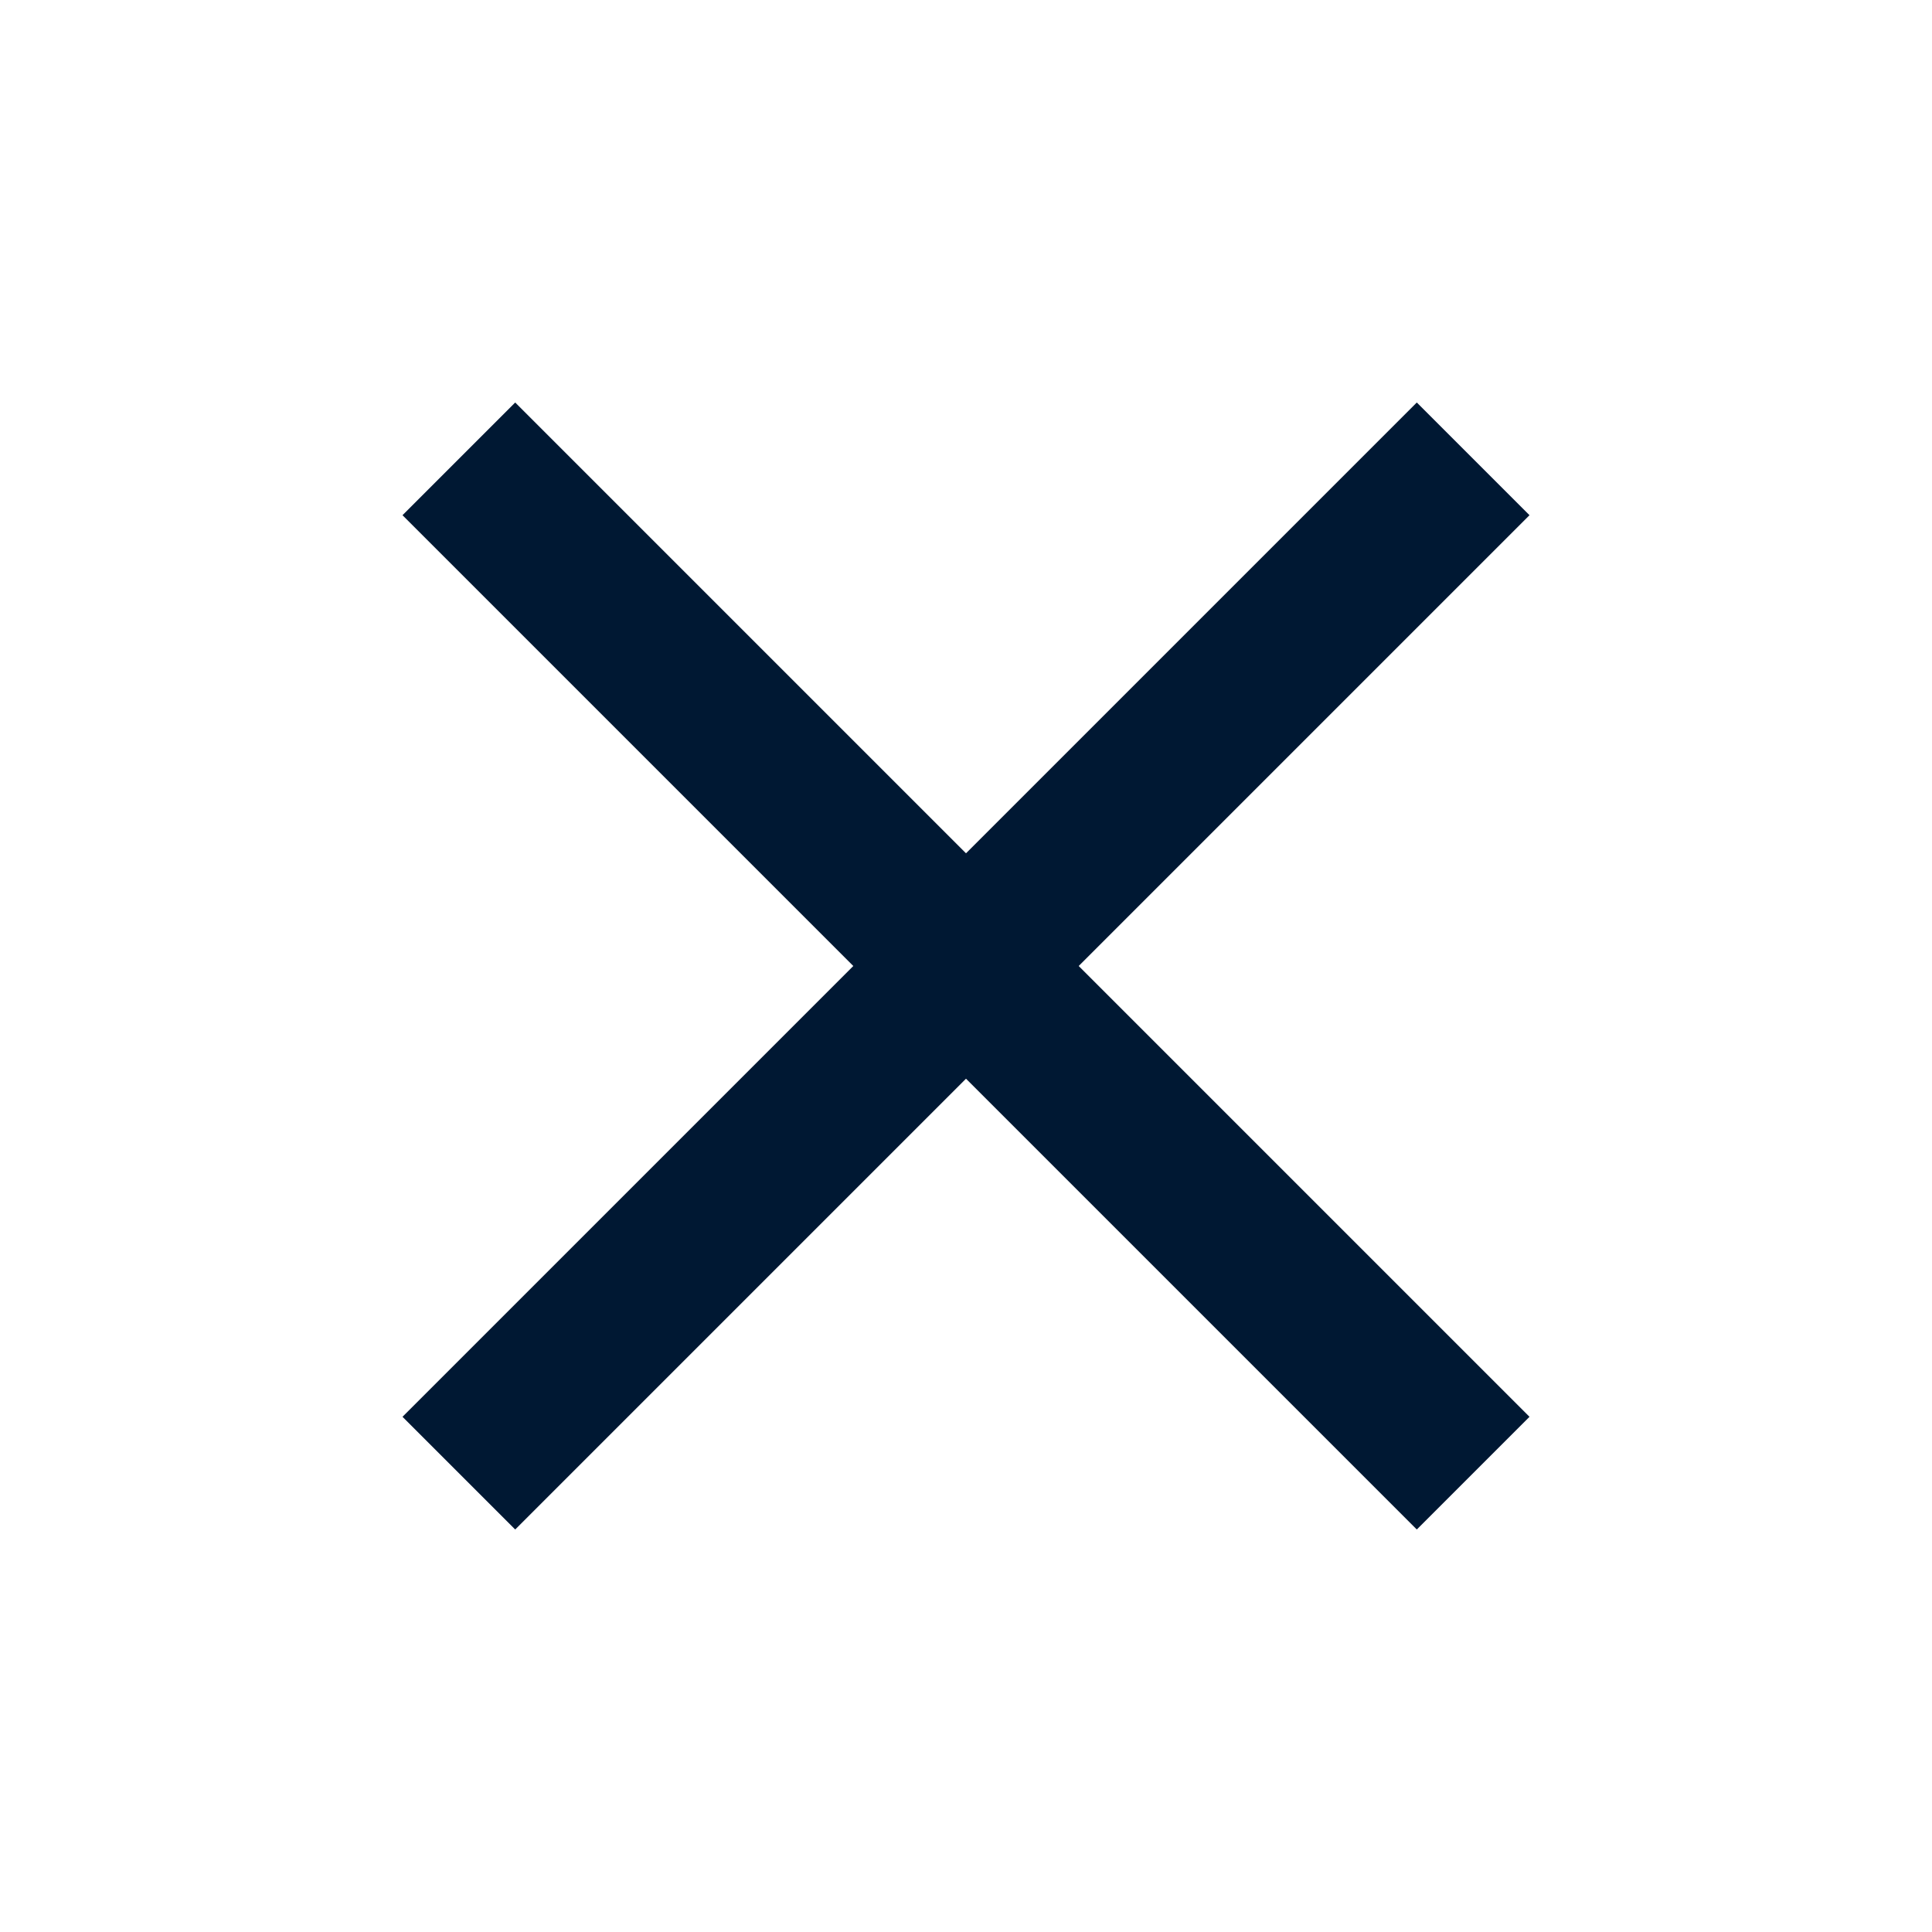
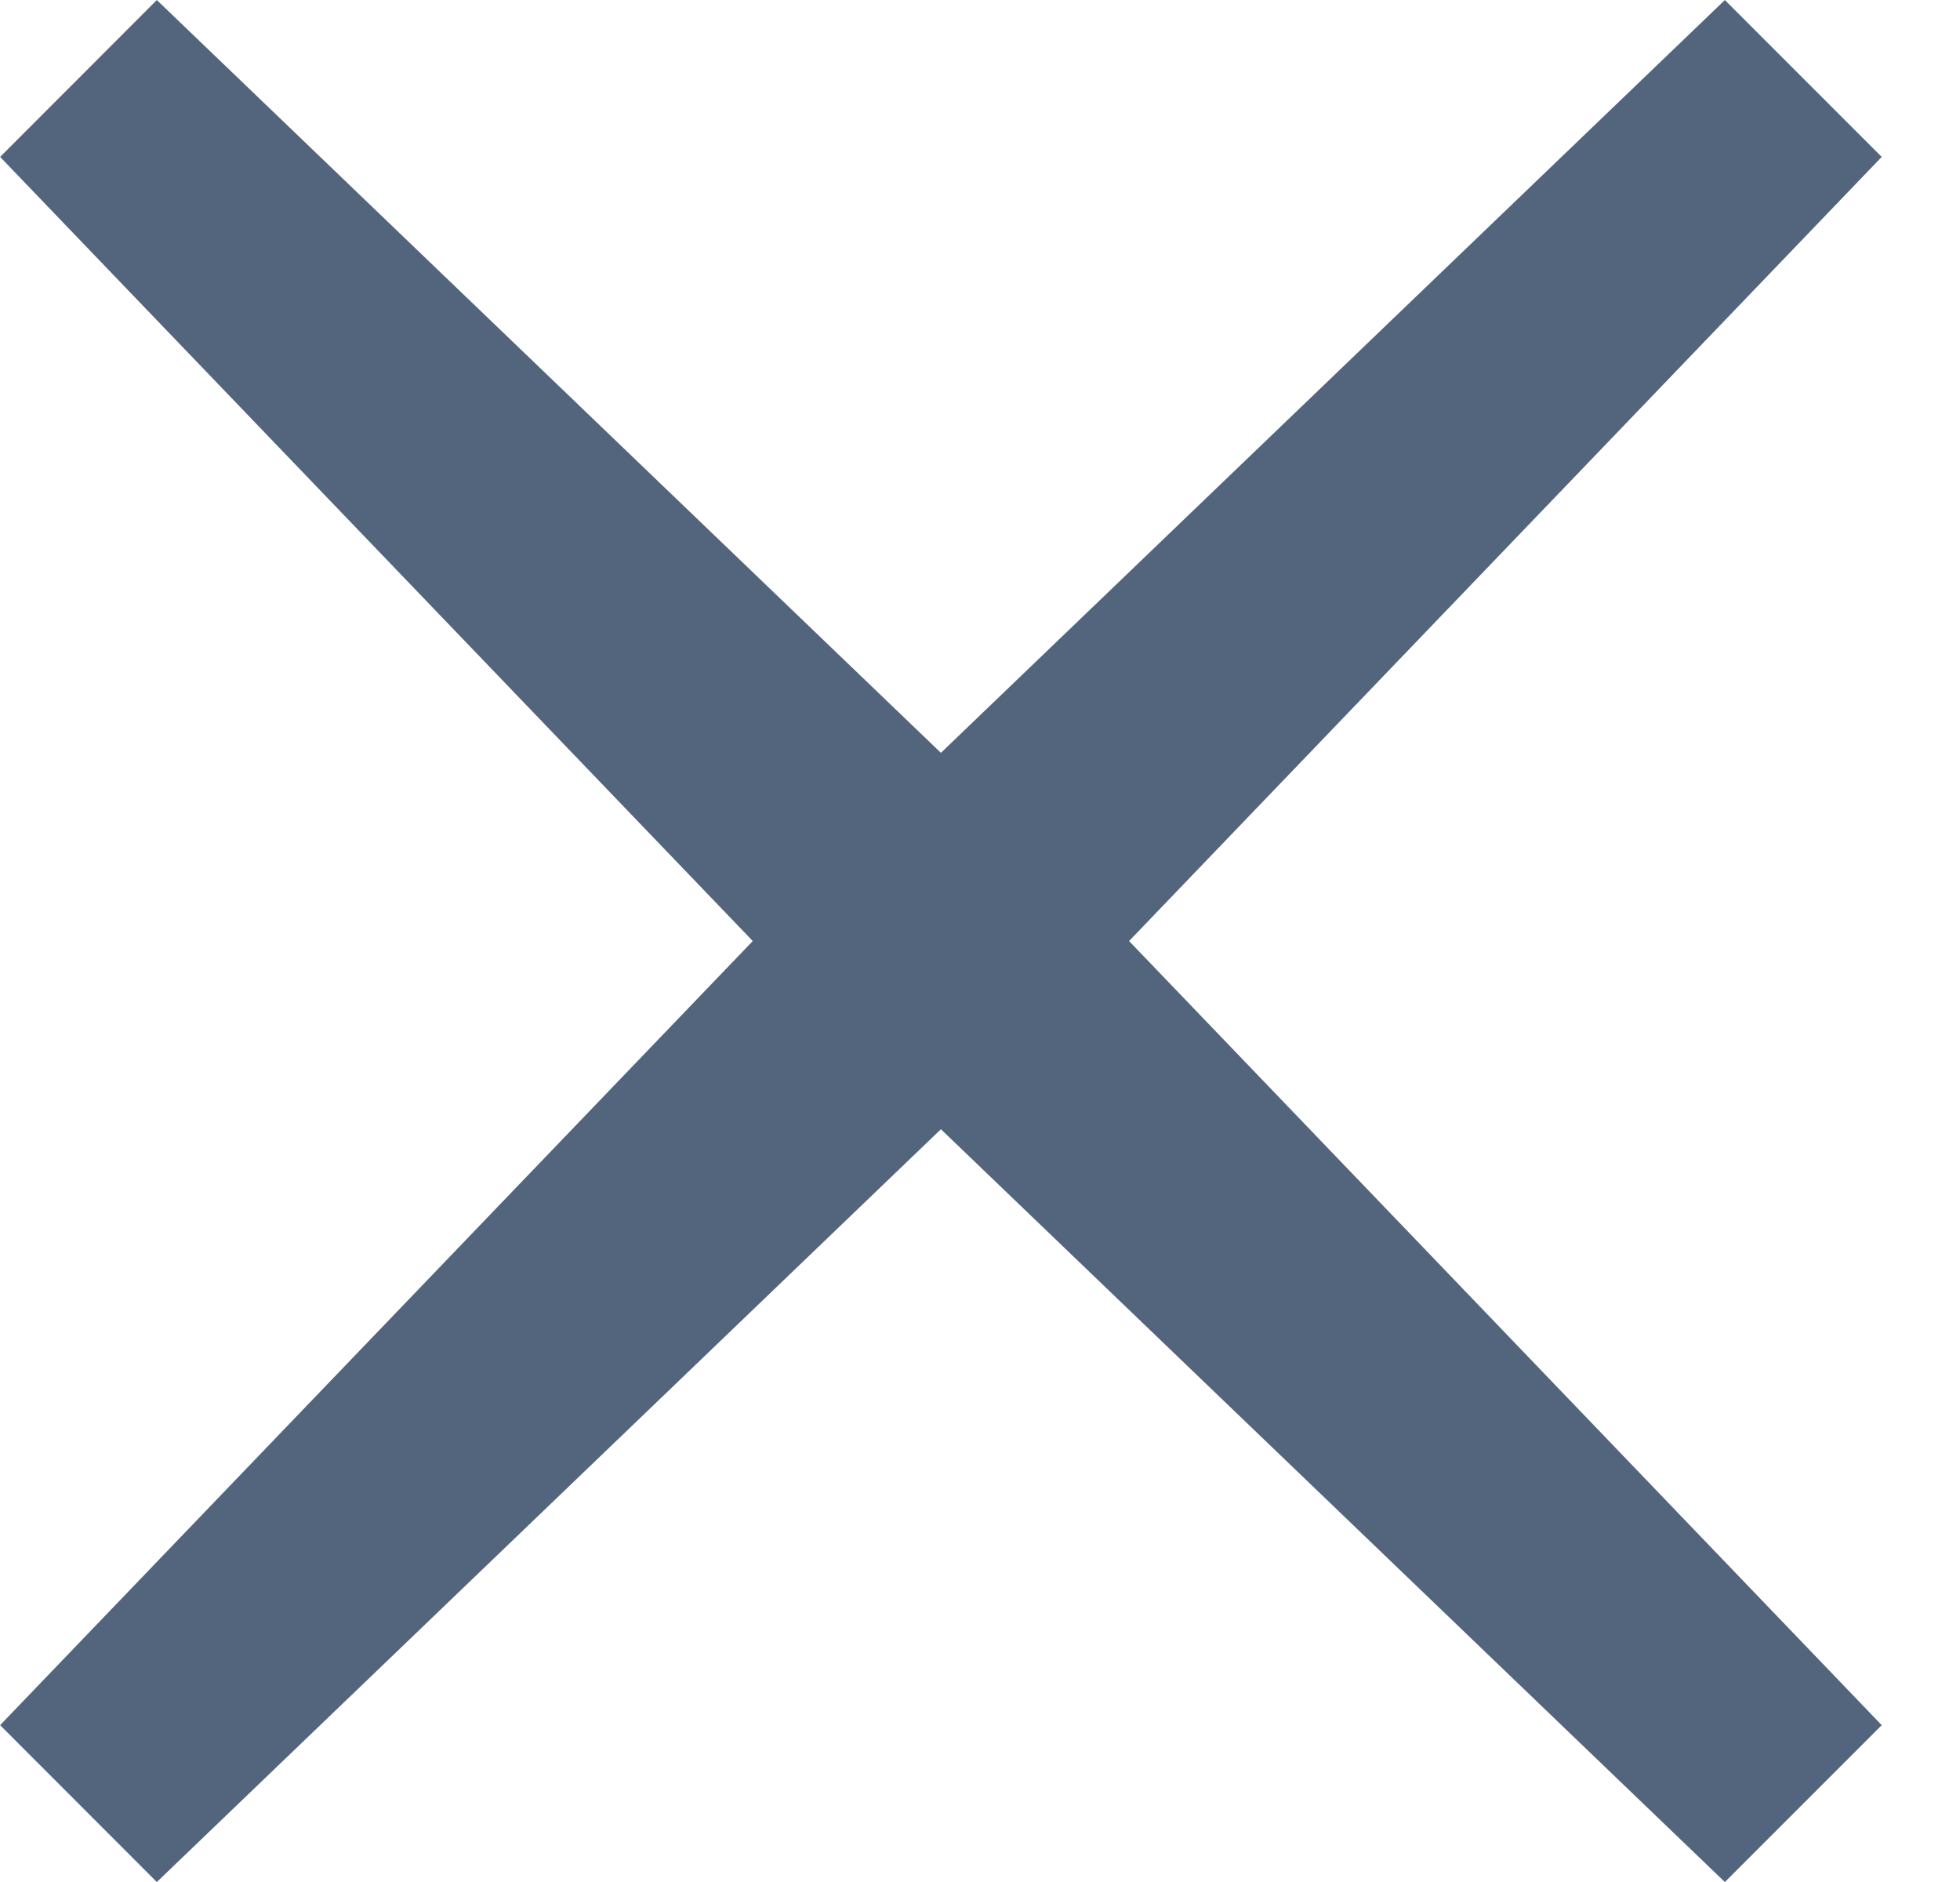
- <svg xmlns="http://www.w3.org/2000/svg" version="1.1" id="Layer_1" x="0px" y="0px" viewBox="0 0 24 24" style="enable-background:new 0 0 24 24;" xml:space="preserve">
-   <style type="text/css">
- 	.st0{fill:#001833;}
- </style>
-   <path class="st0" d="M19,6.4L17.6,5L12,10.6L6.4,5L5,6.4l5.6,5.6L5,17.6L6.4,19l5.6-5.6l5.6,5.6l1.4-1.4L13.4,12L19,6.4z" />
+ <svg xmlns="http://www.w3.org/2000/svg" width="100%" height="100%" viewBox="0 0 25 24" version="1.1" xml:space="preserve" style="fill-rule:evenodd;clip-rule:evenodd;stroke-linejoin:round;stroke-miterlimit:1.414;">
+   <g transform="matrix(1,0,0,1,-1020,-488)">
+     <g transform="matrix(1.71429,0,0,1.71429,1011.43,479.429)">
+       <g id="close">
+         <path d="M19,6.167L17.833,5L12,10.6L6.166,5L5,6.167L10.6,12L5,17.833L6.166,19L12,13.4L17.833,19L19,17.833L13.4,12L19,6.167Z" style="fill:rgb(83,101,125);fill-rule:nonzero;" />
+       </g>
+     </g>
+   </g>
</svg>
